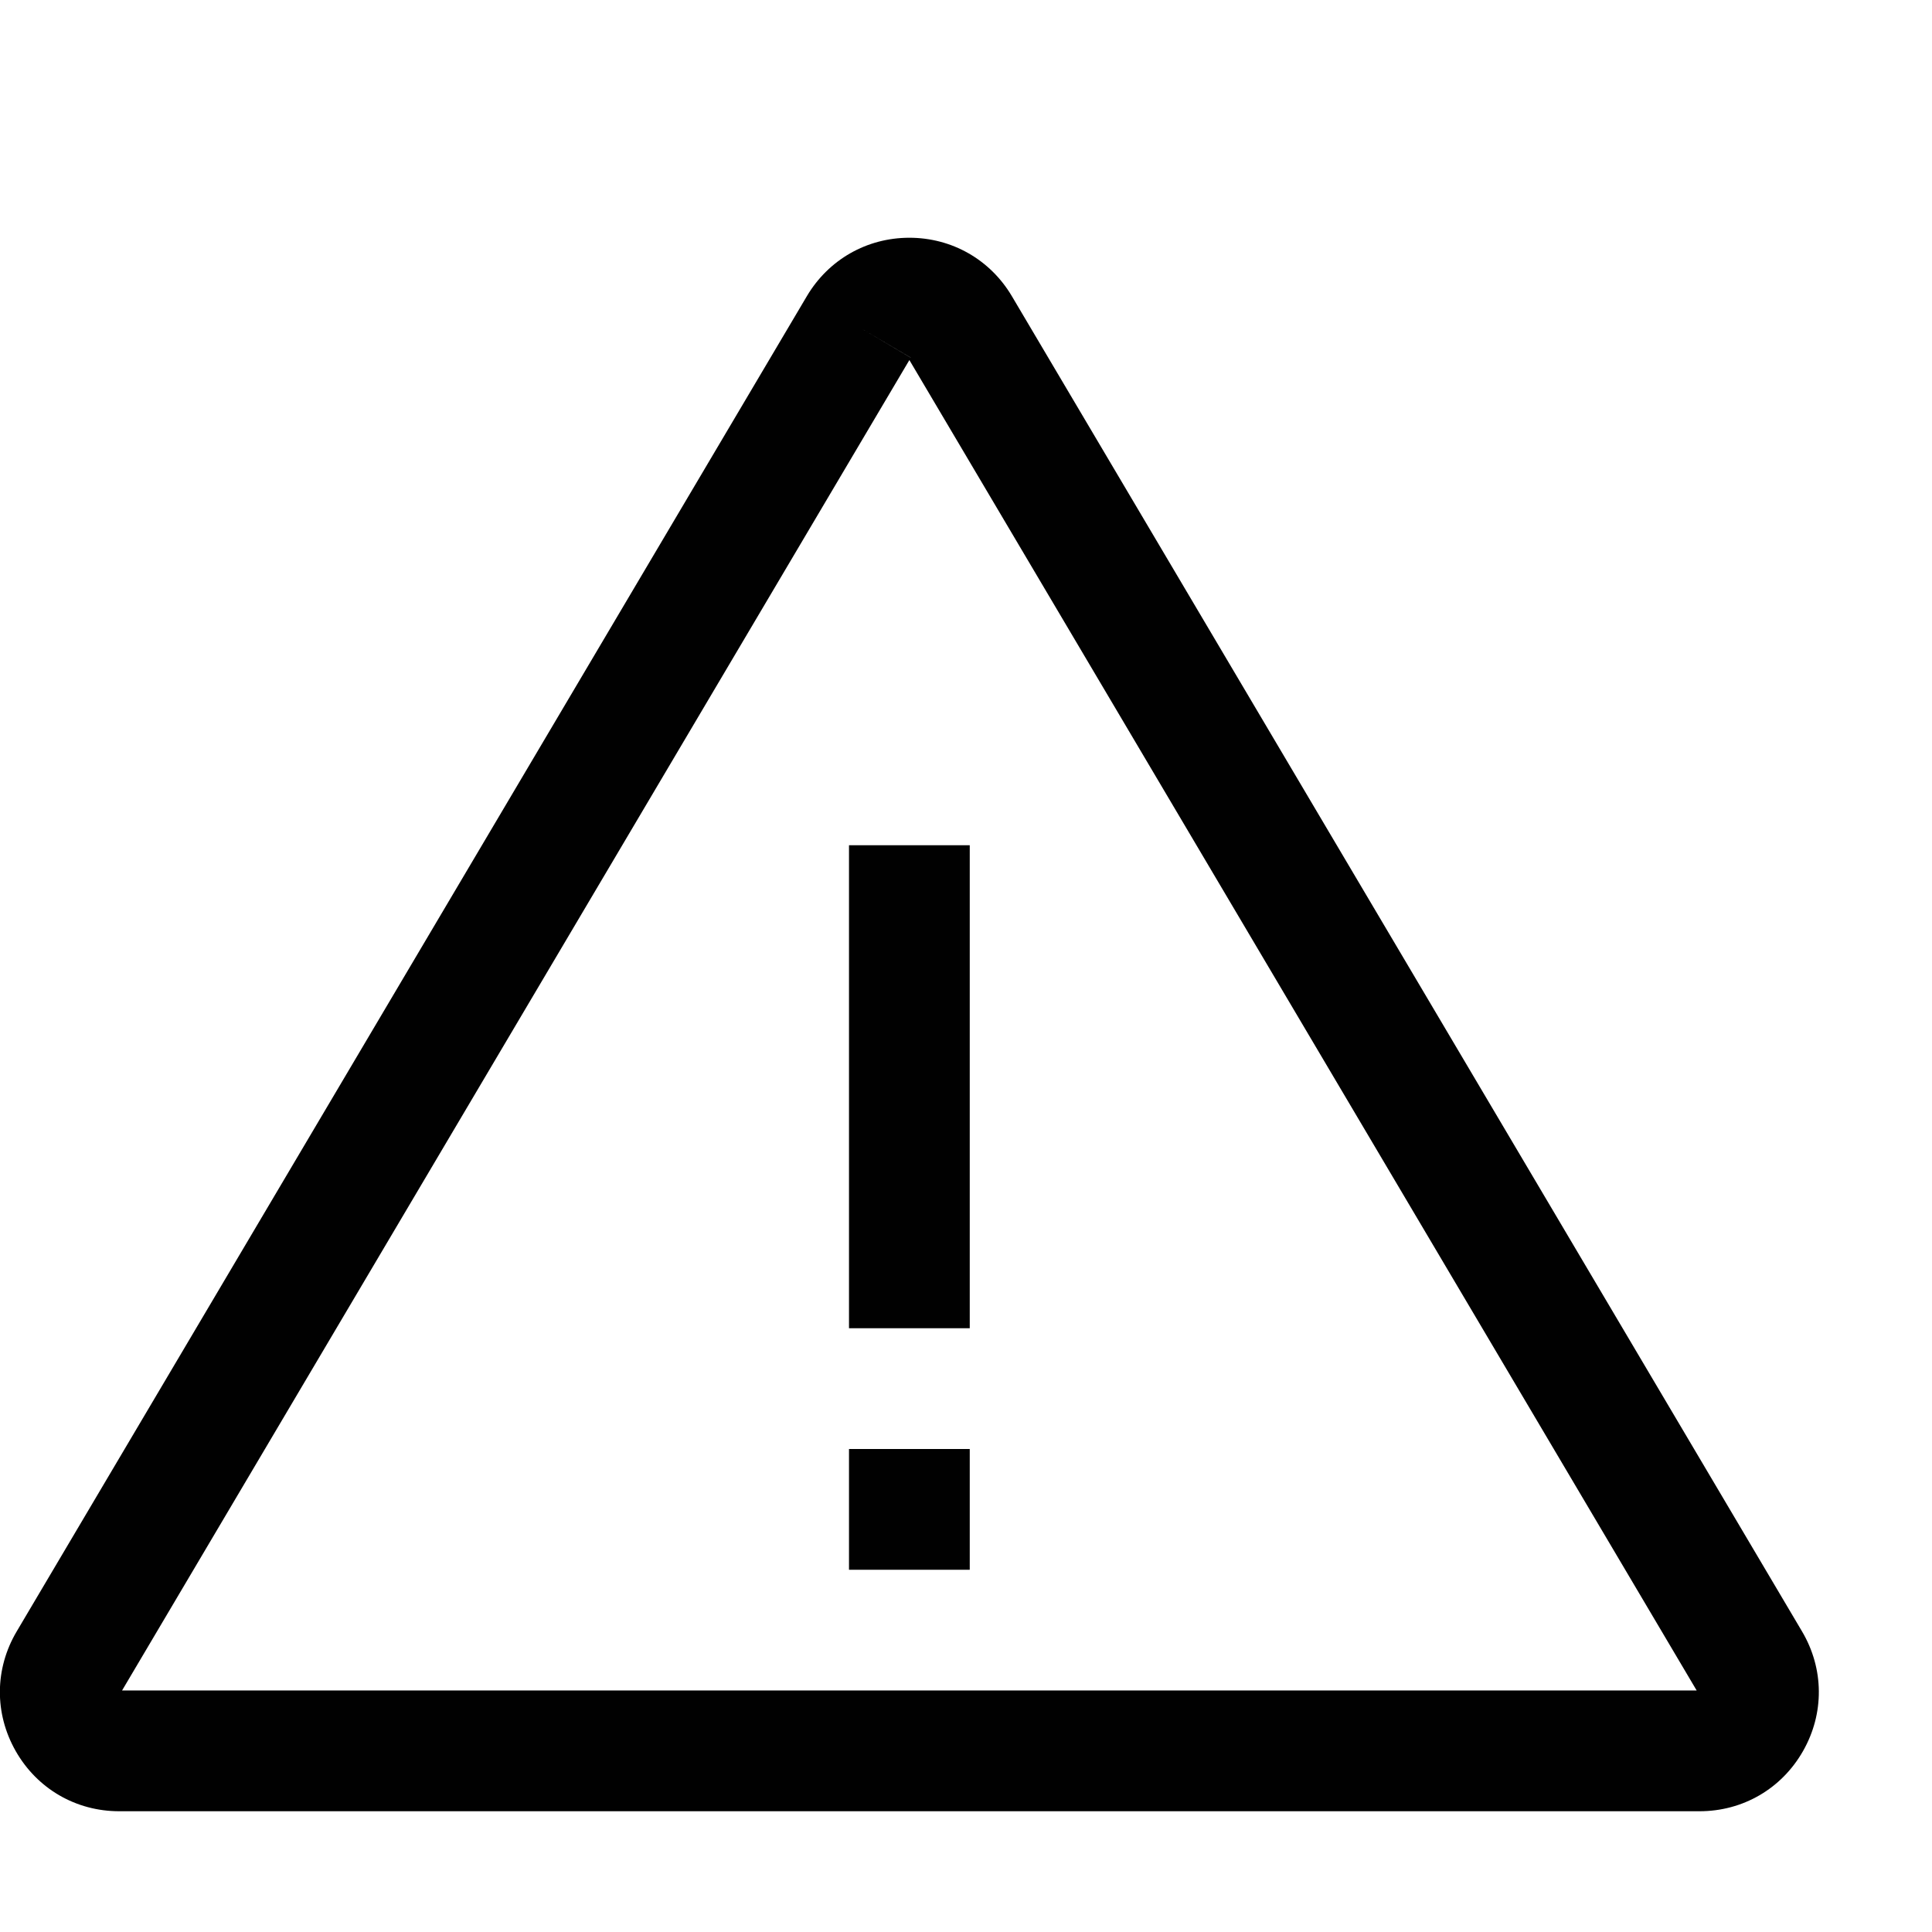
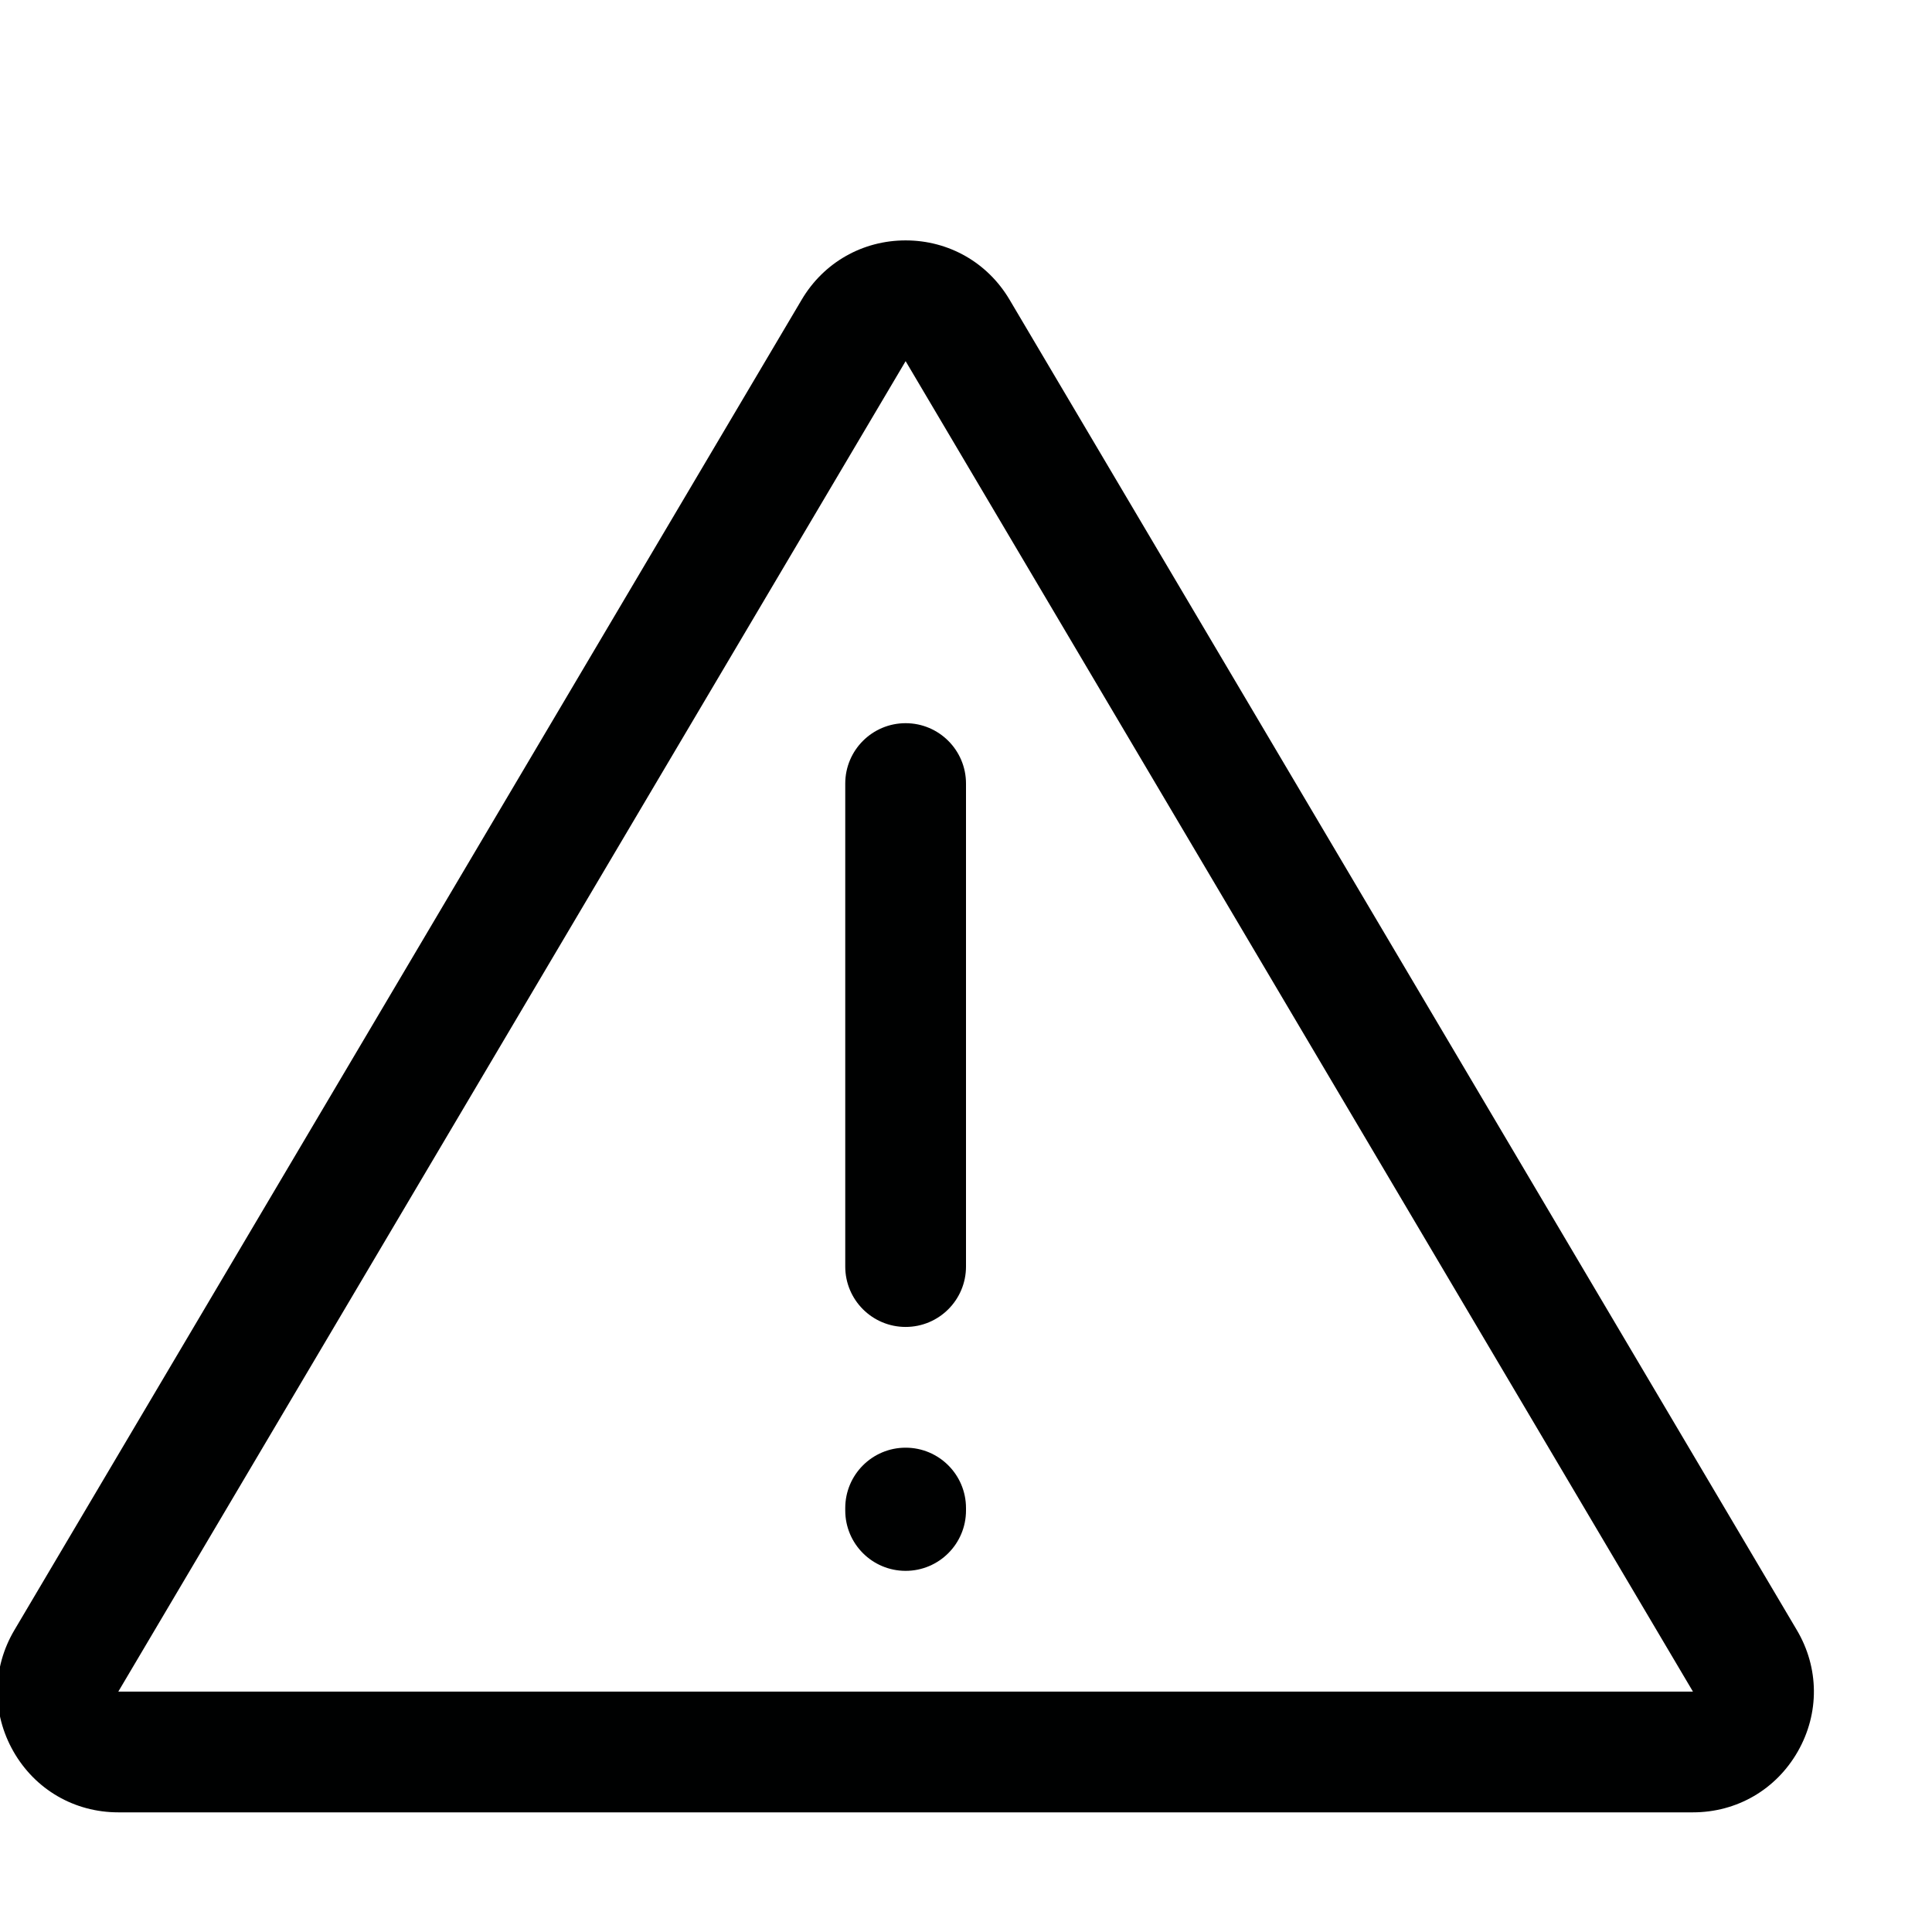
<svg xmlns="http://www.w3.org/2000/svg" version="1.1" id="Layer_1" x="0px" y="0px" viewBox="0 0 800 800" enable-background="new 0 0 800 800" xml:space="preserve">
-   <path fill="#010101" d="M746.182,675.531L419.004,122.655c-8.975-15.156-24.844-24.209-42.451-24.209  c-17.617,0-33.486,9.053-42.461,24.209L6.914,675.536  c-9.141,15.444-9.287,33.975-0.4,49.565c8.896,15.591,24.912,24.897,42.861,24.897h654.346  c17.949,0,33.975-9.307,42.861-24.897C755.469,709.515,755.322,690.985,746.182,675.531z   M377.139,148.09l-0.068,0.005l-21.465-12.705L377.139,148.09z M50.537,699.999l326.016-550.908  l326.006,550.908H50.537z M351.553,349.999h50v200h-50V349.999z M351.553,599.999h50v50h-50V599.999z" />
+   <path fill="#000101" d="M744.042,674.992L418.03,124.081C408.938,108.717,392.853,99.544,375,99.544  s-33.938,9.172-43.03,24.536h0.001L5.957,674.992c-9.263,15.653-9.413,34.431-0.403,50.231  c9.009,15.8,25.246,25.232,43.435,25.232h652.023c18.188,0,34.426-9.433,43.435-25.232  C753.456,709.423,753.306,690.645,744.042,674.992z M701.012,700.456H48.988h-0.001L375,149.544  l326.012,550.911C701.012,700.455,701.012,700.455,701.012,700.456z M375,299.456  c13.807,0,25,11.193,25,25v200c0,13.807-11.193,25-25,25s-25-11.193-25-25v-200  C350,310.648,361.193,299.456,375,299.456z M400,624.456v1c0,13.807-11.193,25-25,25s-25-11.193-25-25v-1  c0-13.807,11.193-25,25-25S400,610.648,400,624.456z" />
</svg>
